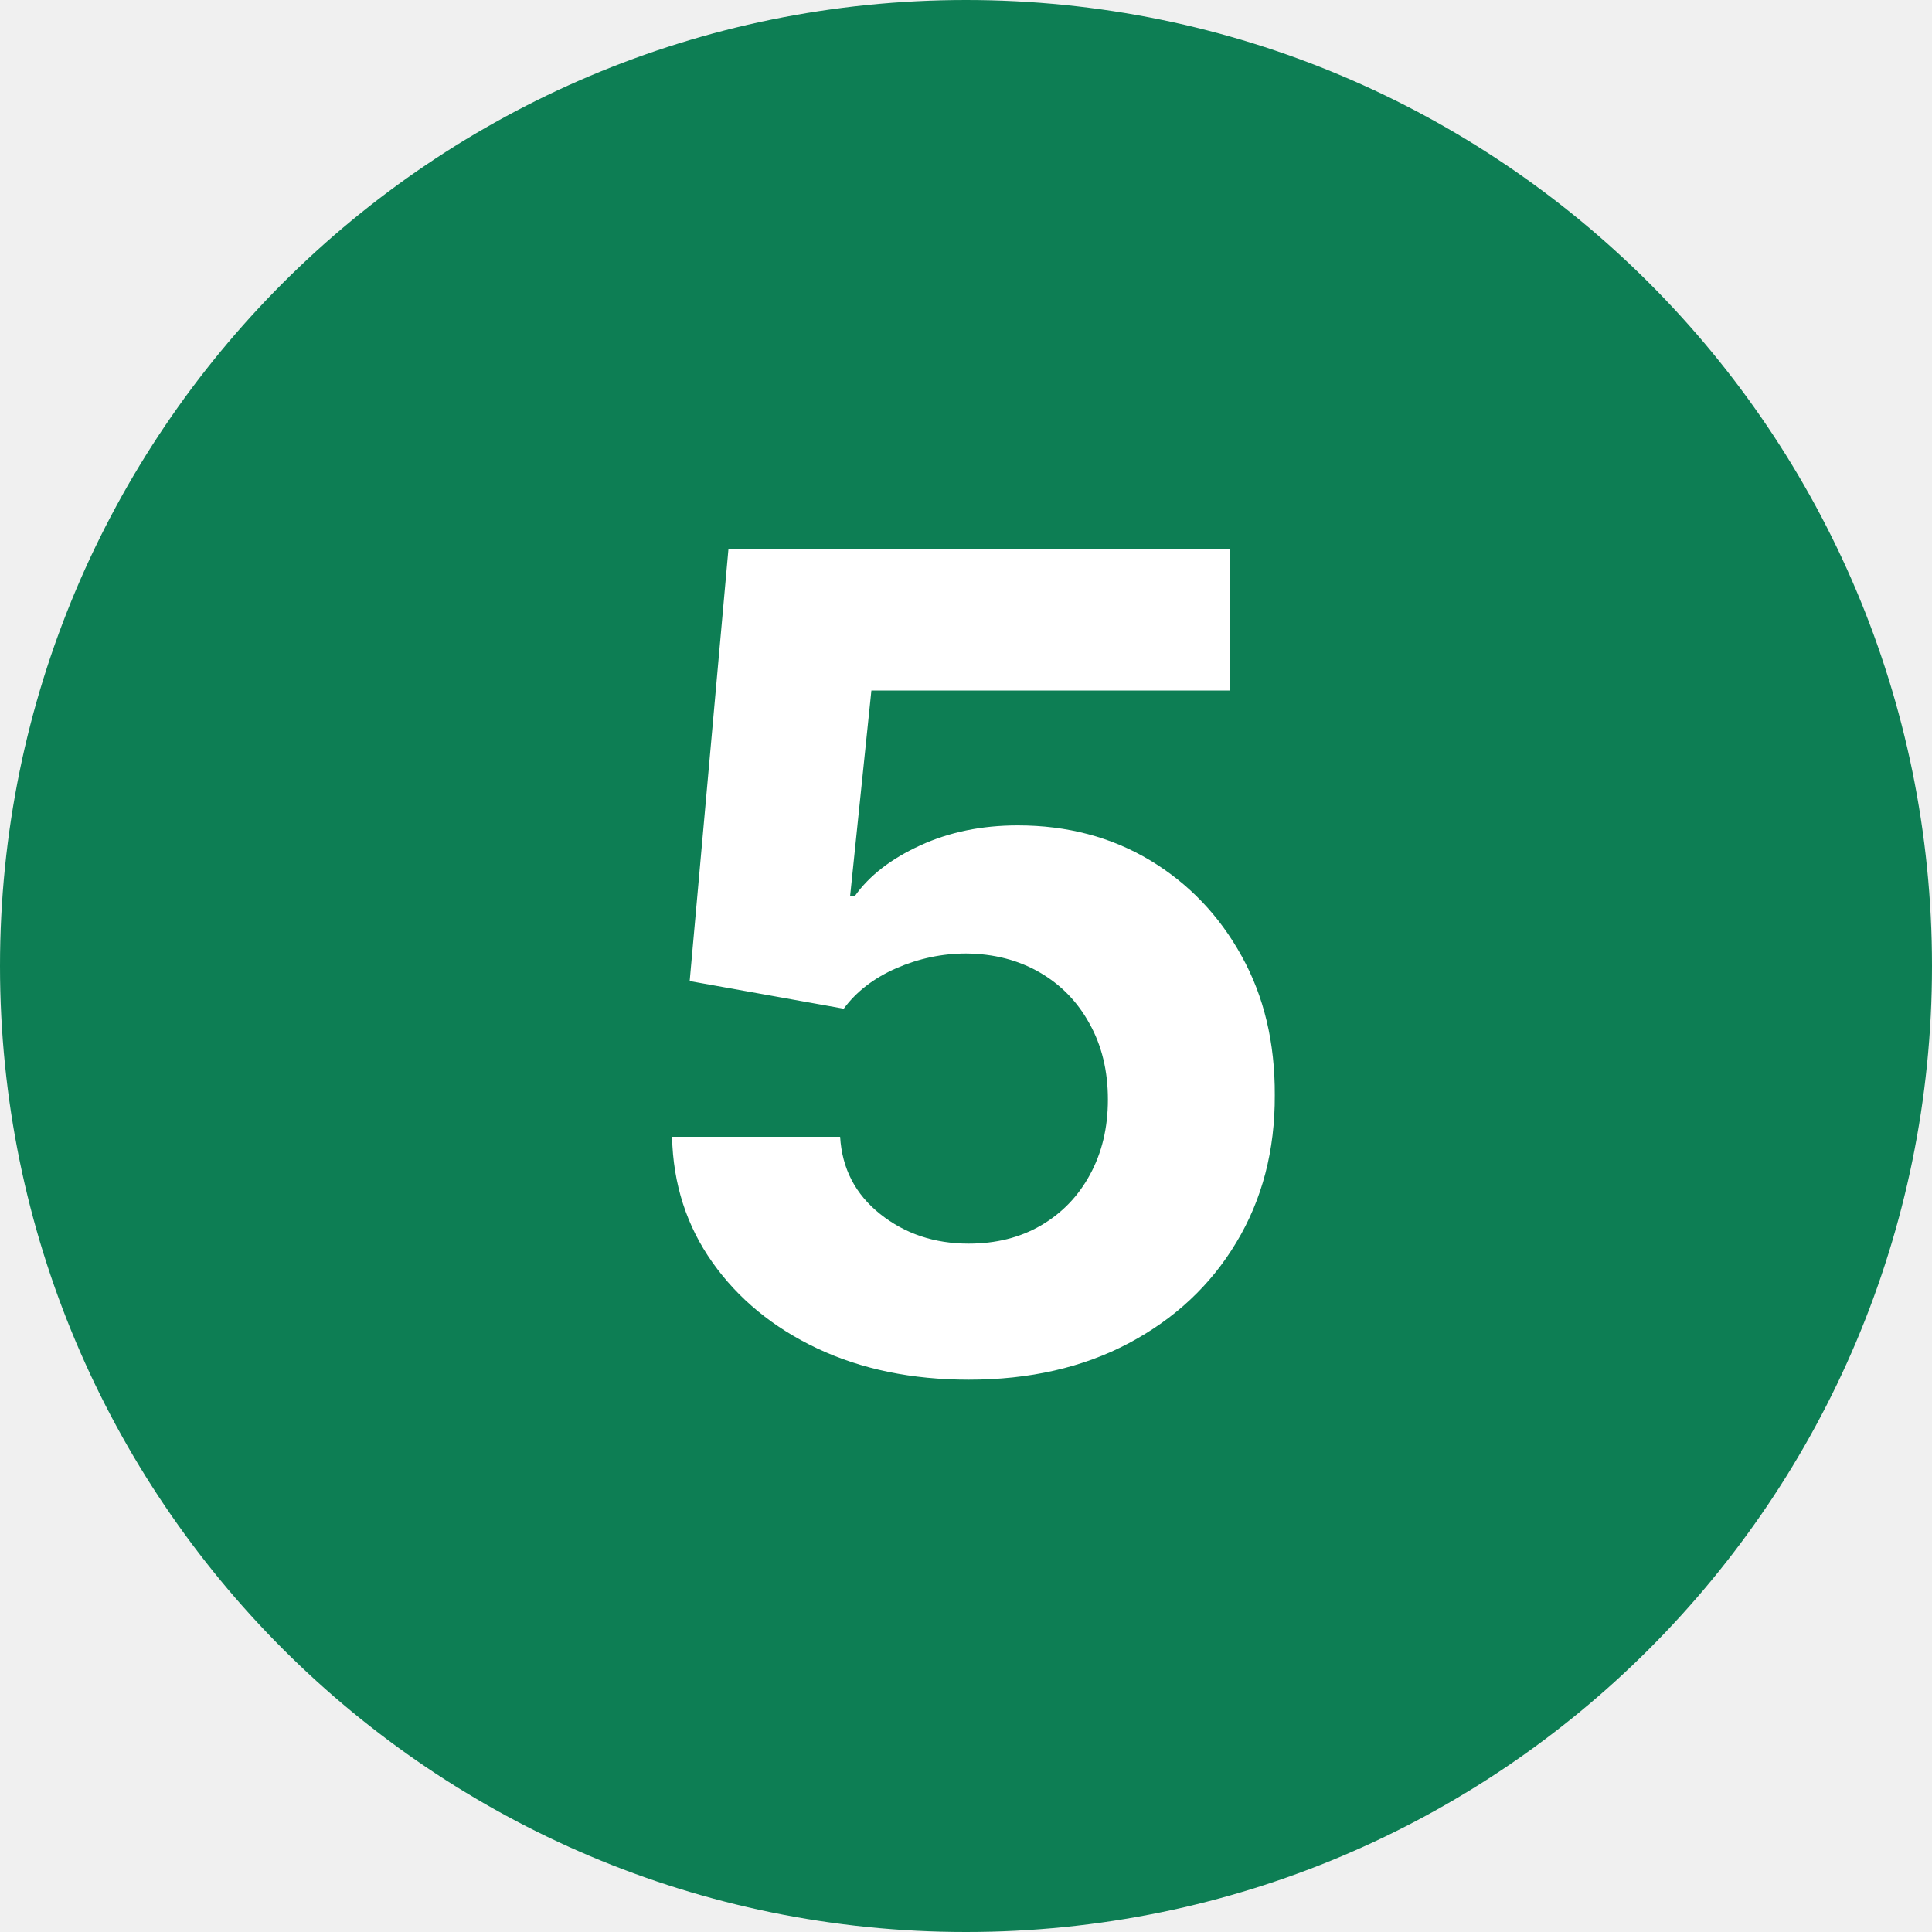
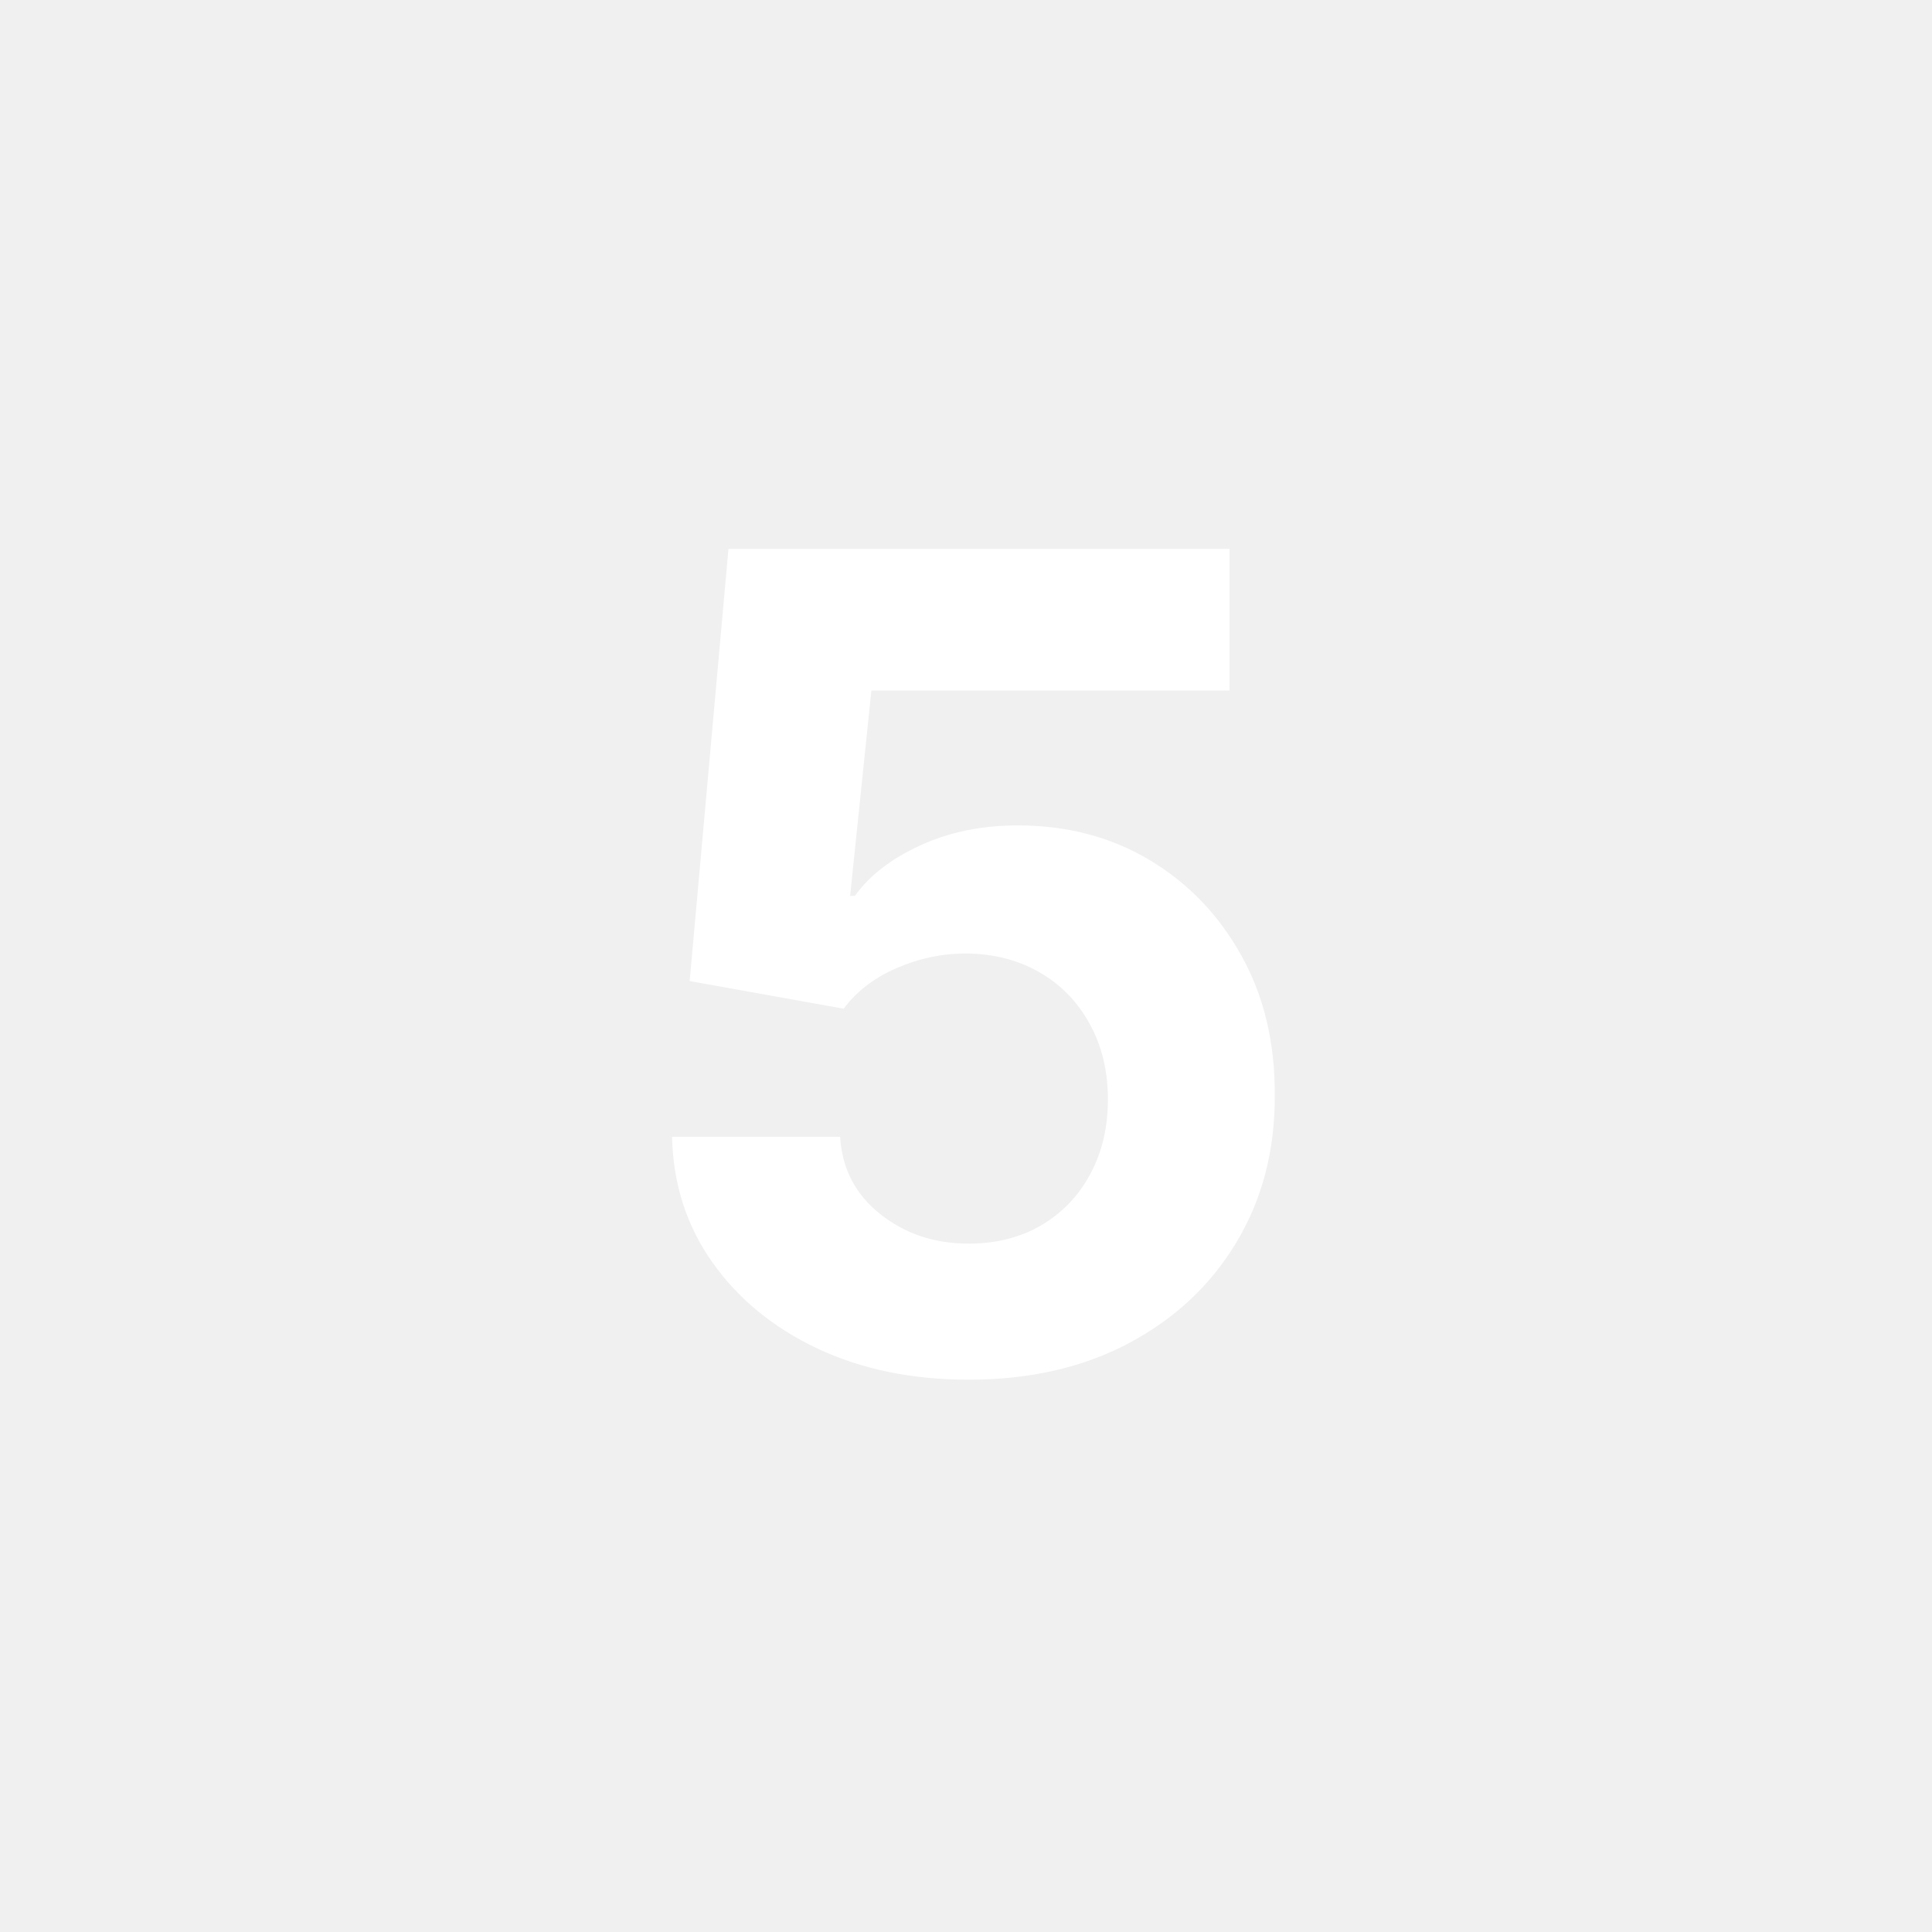
<svg xmlns="http://www.w3.org/2000/svg" width="40" height="40" viewBox="0 0 40 40" fill="none">
  <g clip-path="url(#clip0_2703_57390)">
-     <circle cx="20" cy="20" r="20" fill="#0D7E54" />
+     <circle cx="20" cy="20" r="20" fill="current" />
    <path d="M20.054 28.565C18.883 28.565 17.839 28.35 16.922 27.919C16.01 27.488 15.287 26.894 14.751 26.138C14.215 25.381 13.936 24.514 13.914 23.536H17.394C17.433 24.193 17.709 24.726 18.223 25.135C18.736 25.544 19.347 25.748 20.054 25.748C20.617 25.748 21.115 25.624 21.546 25.375C21.982 25.121 22.322 24.77 22.565 24.323C22.813 23.87 22.938 23.351 22.938 22.765C22.938 22.169 22.81 21.644 22.556 21.191C22.308 20.738 21.962 20.384 21.521 20.13C21.079 19.876 20.573 19.746 20.004 19.741C19.507 19.741 19.024 19.843 18.554 20.047C18.09 20.252 17.728 20.531 17.469 20.884L14.279 20.312L15.082 11.364H25.456V14.297H18.041L17.601 18.548H17.701C17.999 18.128 18.449 17.78 19.051 17.504C19.654 17.227 20.327 17.089 21.073 17.089C22.095 17.089 23.006 17.33 23.808 17.81C24.608 18.291 25.241 18.951 25.705 19.791C26.169 20.625 26.398 21.586 26.393 22.674C26.398 23.817 26.133 24.834 25.597 25.723C25.067 26.607 24.324 27.303 23.368 27.811C22.418 28.314 21.313 28.565 20.054 28.565Z" fill="white" />
  </g>
  <defs>
    <clipPath id="clip0_2703_57390">
      <rect width="40" height="40" fill="white" />
    </clipPath>
  </defs>
</svg>
